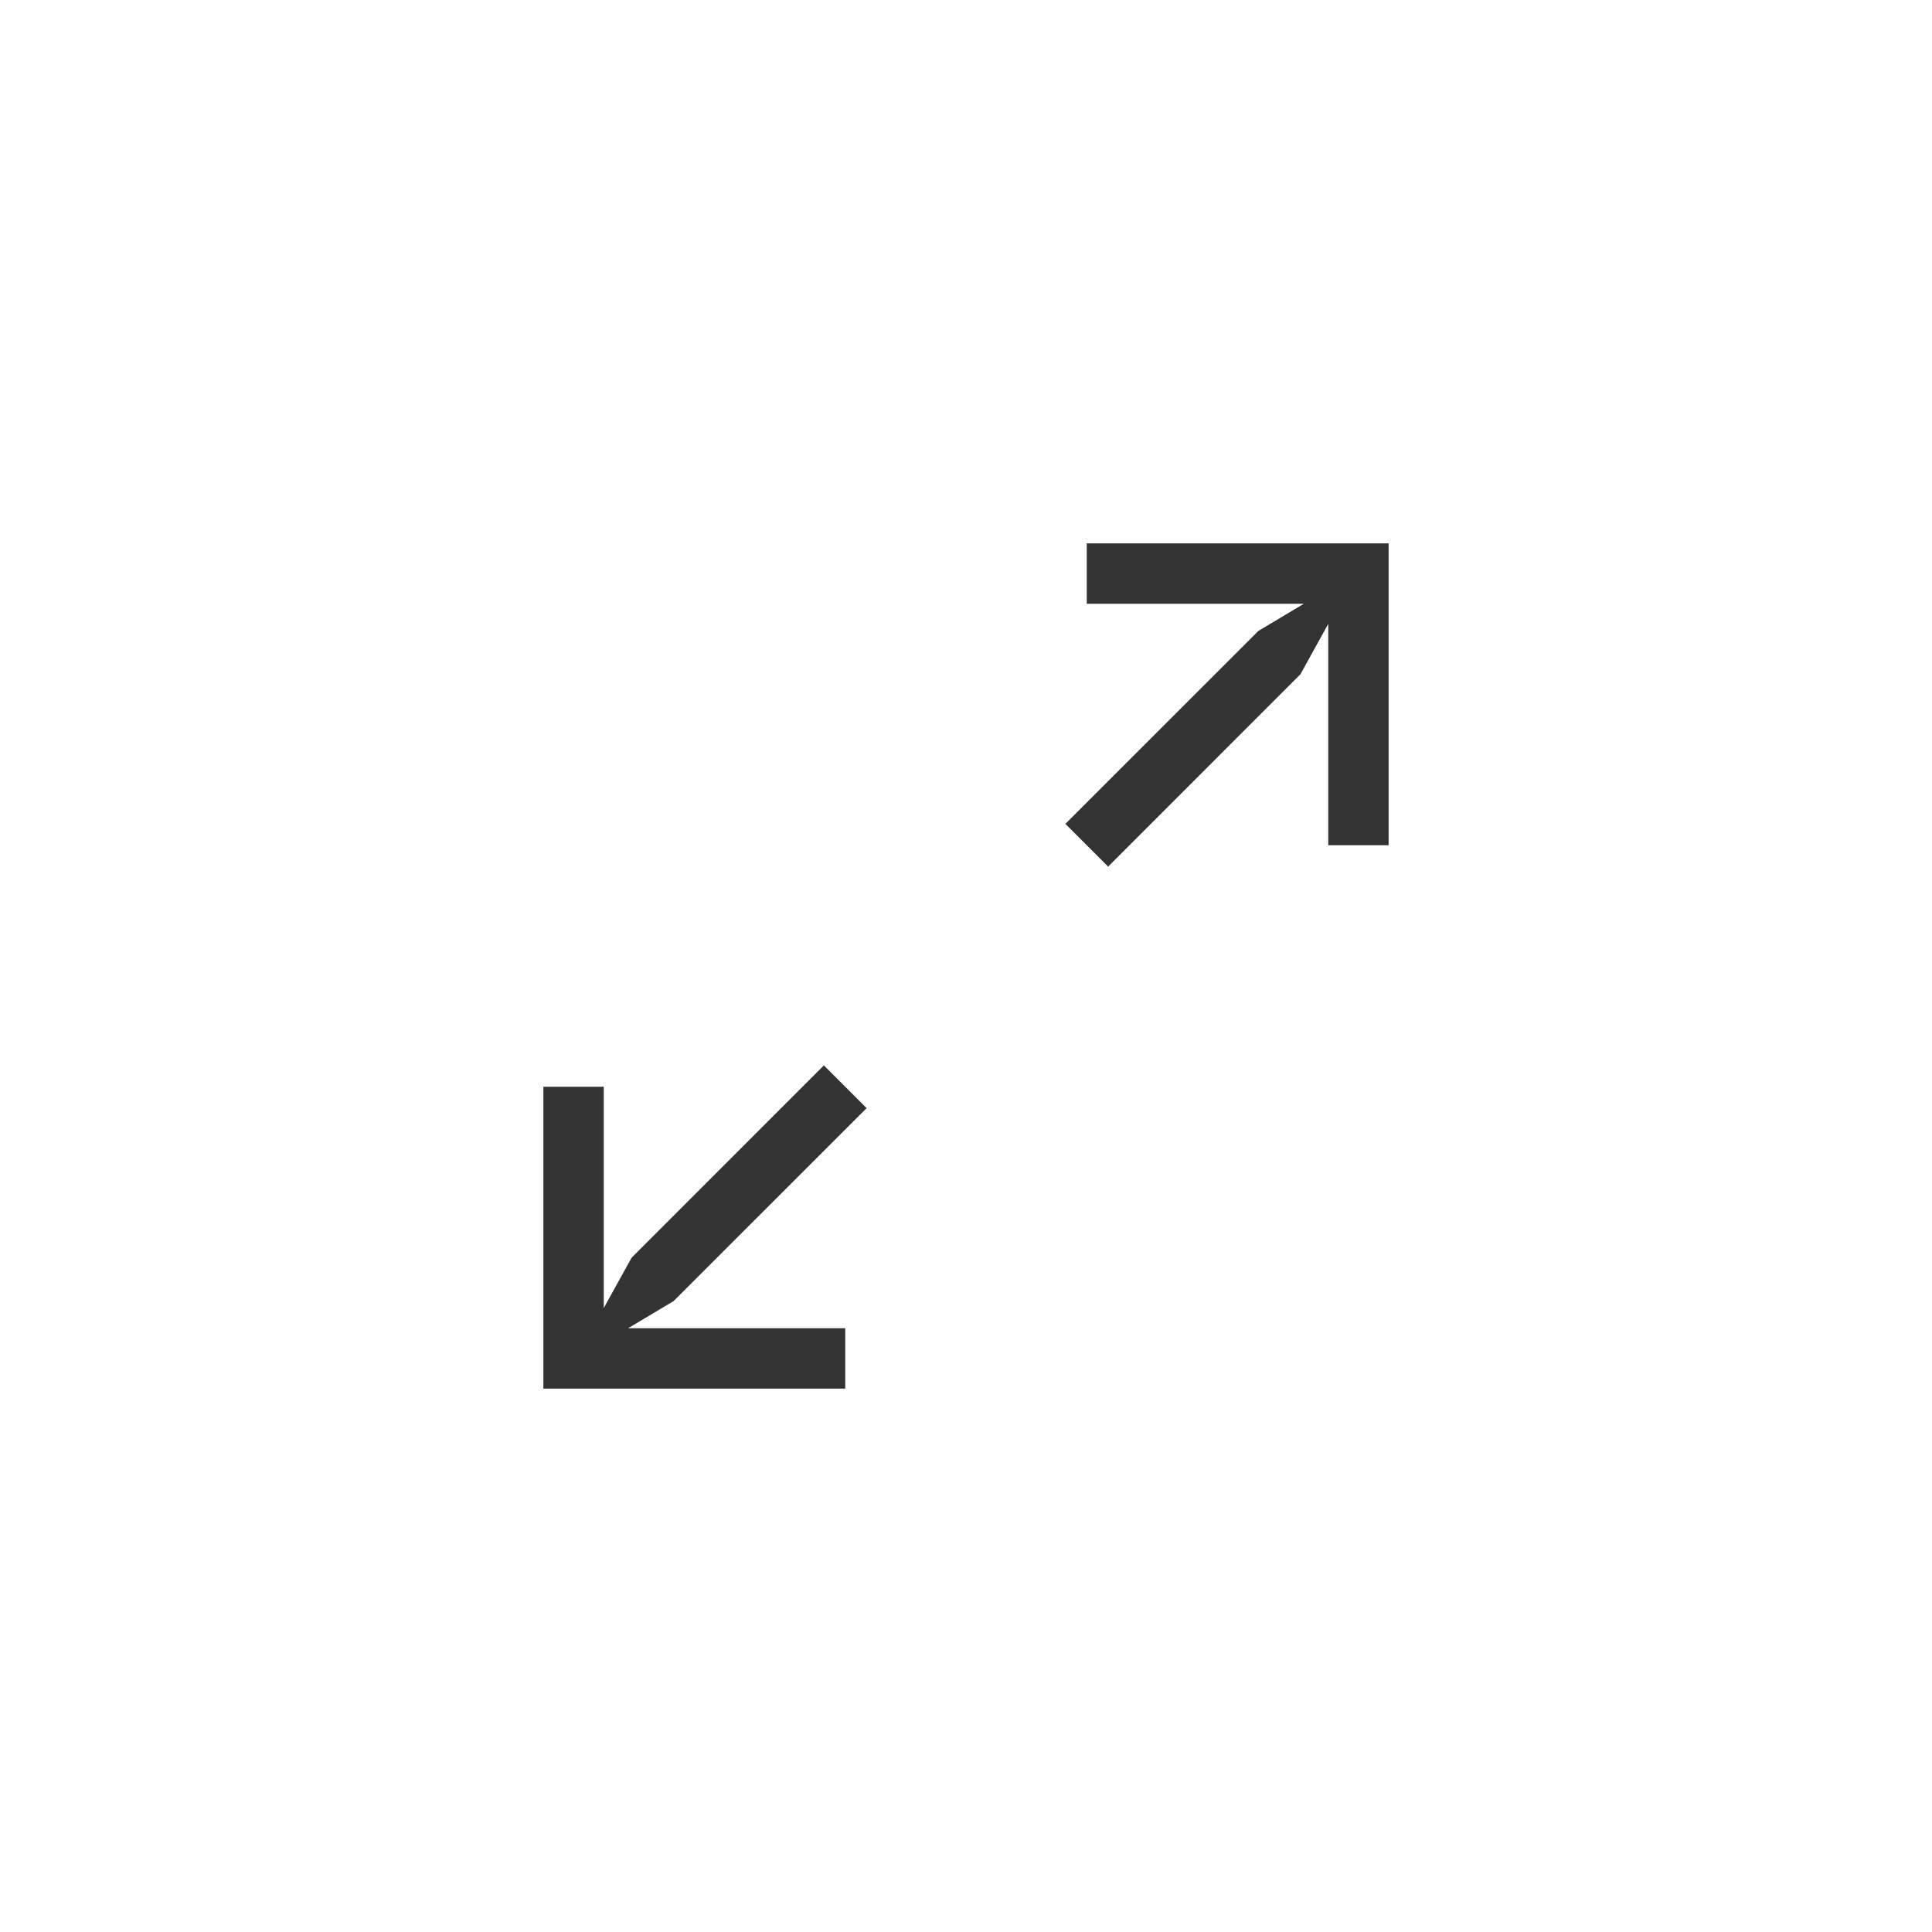
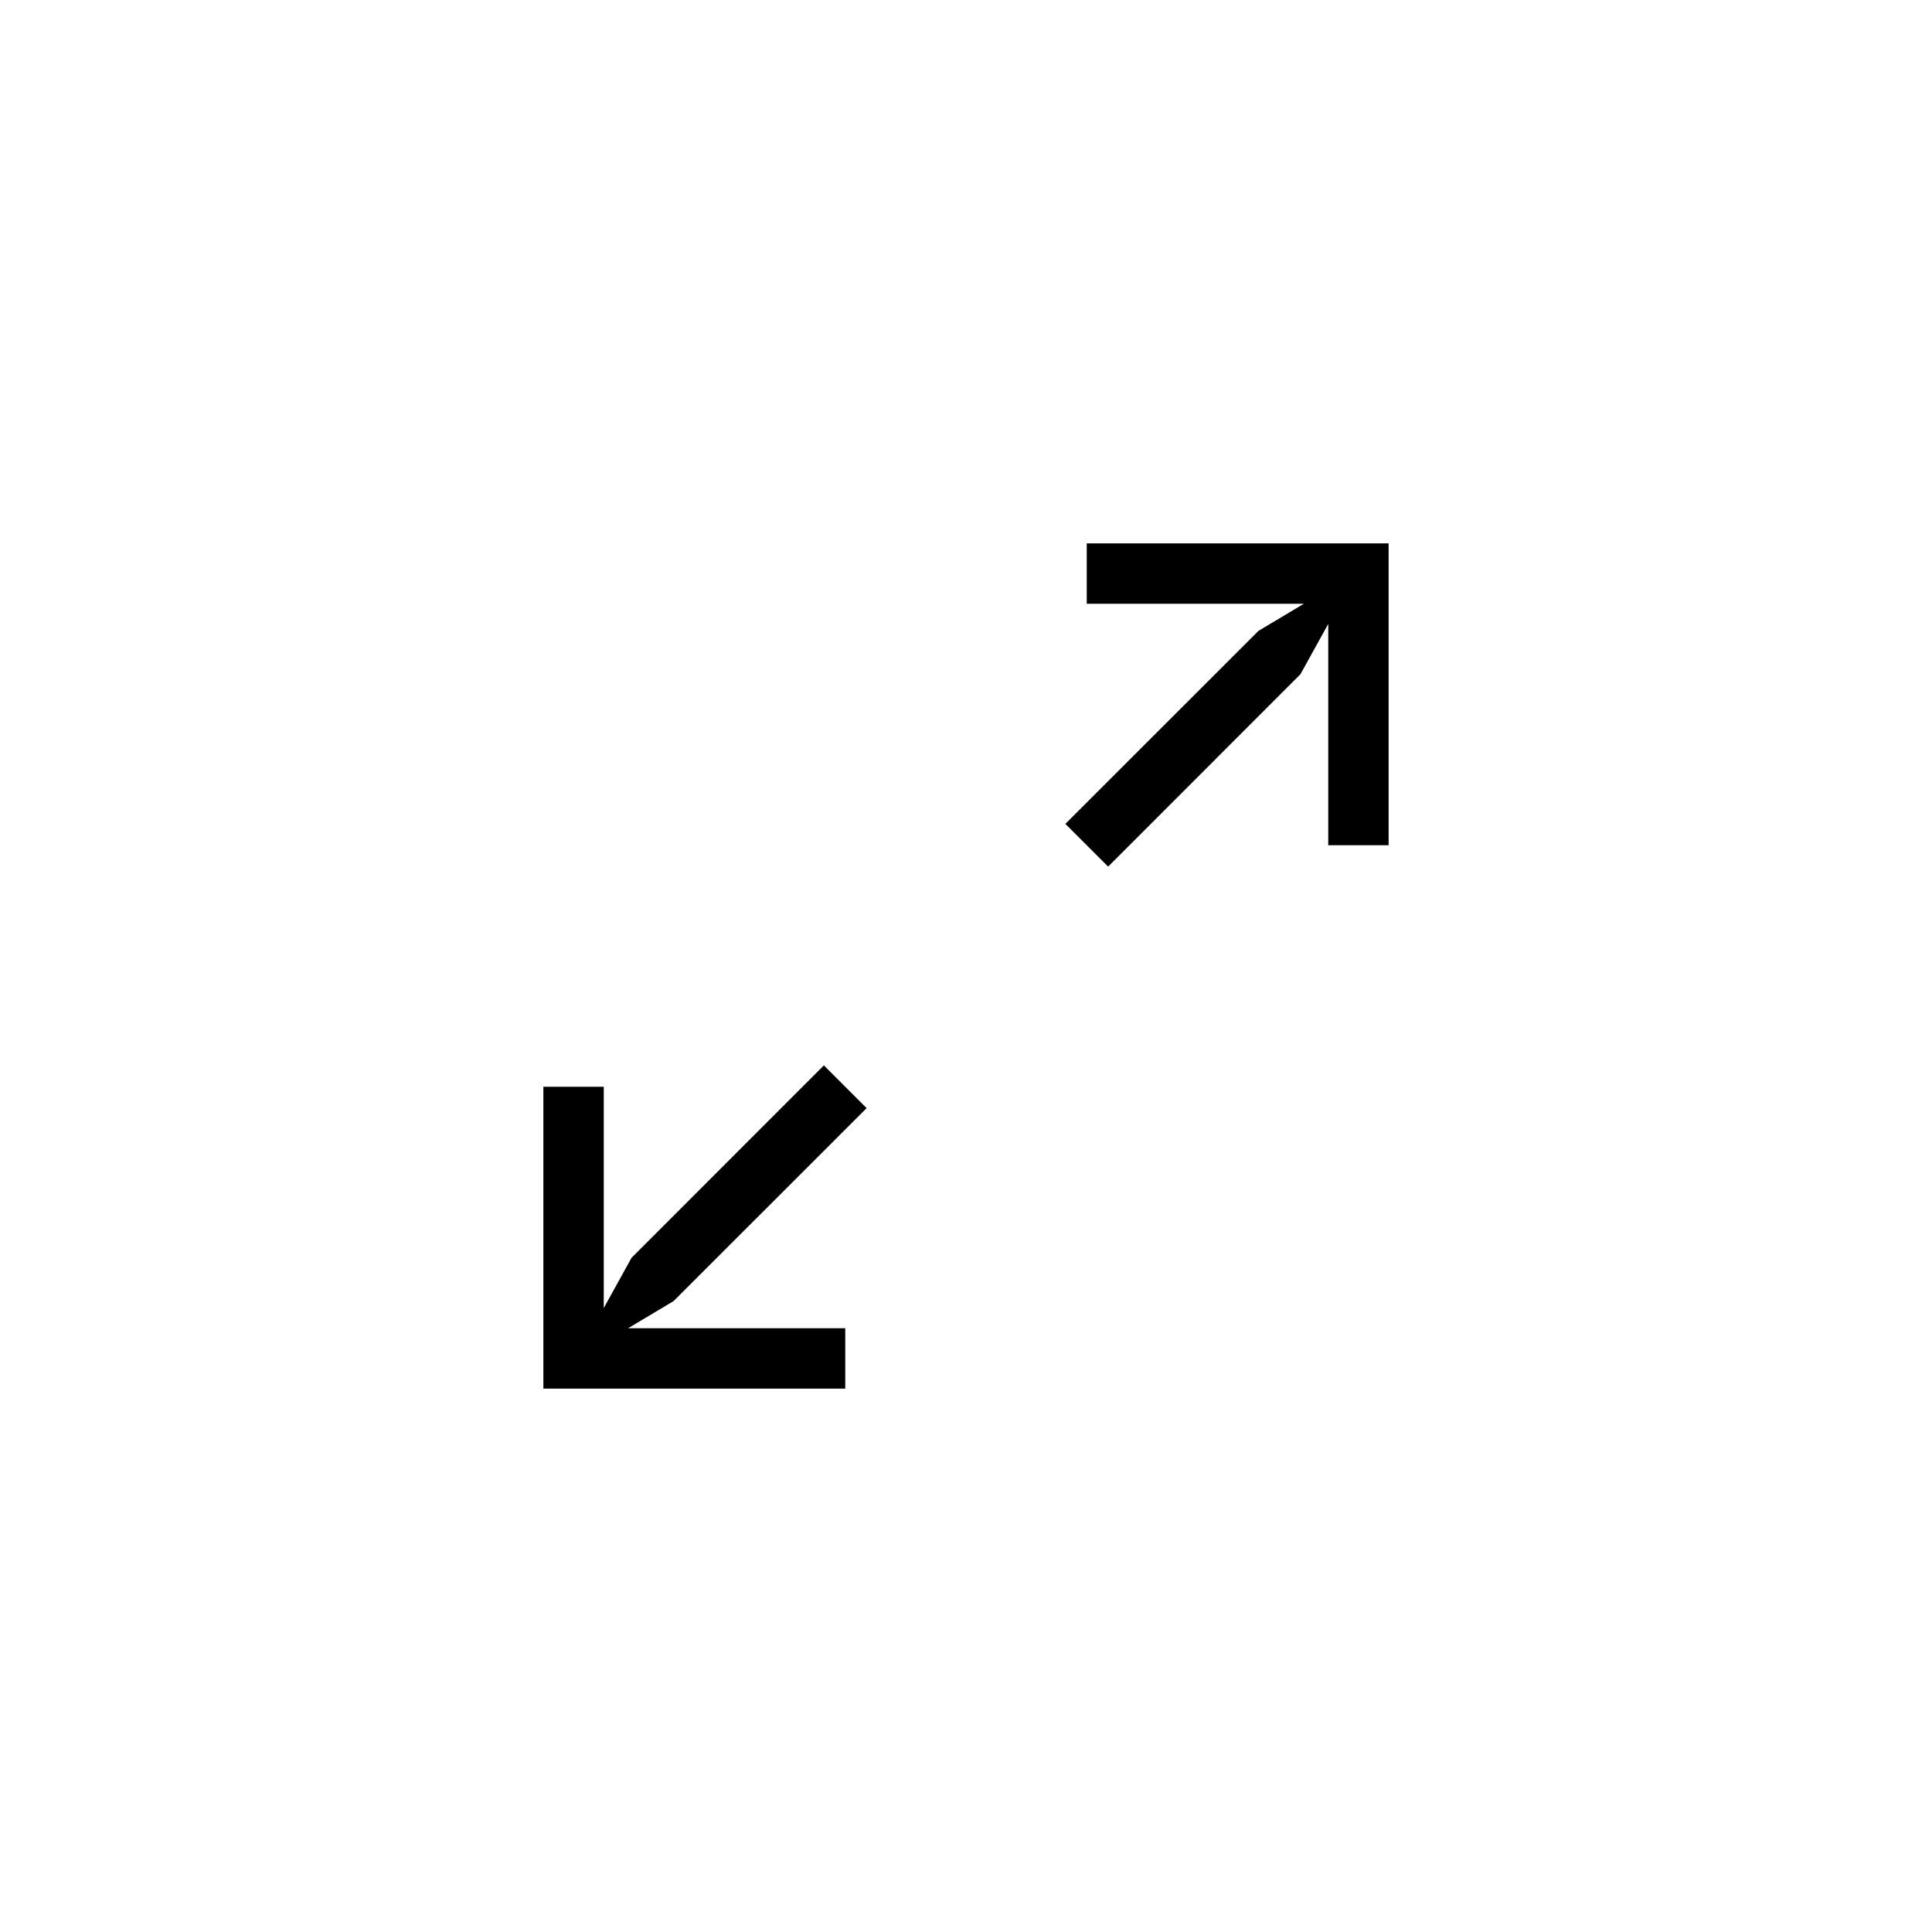
<svg xmlns="http://www.w3.org/2000/svg" width="32" height="32" viewBox="0 0 32 32" fill="none">
-   <path fill-rule="evenodd" clip-rule="evenodd" d="M18.354 14.354L21.539 11.168L22 10.334V10.707V10.729V14H23V9.5V9H22.5H18V10H21.262H21.293H21.596L20.843 10.45L17.646 13.646L18.354 14.354Z" fill="black" fill-opacity="0.8" />
-   <path fill-rule="evenodd" clip-rule="evenodd" d="M13.646 17.646L10.461 20.832L10 21.666V21.293V21.271V18H9V22.5V23H9.5H14V22H10.738H10.707H10.403L11.157 21.55L14.354 18.354L13.646 17.646Z" fill="black" fill-opacity="0.8" />
+   <path fill-rule="evenodd" clip-rule="evenodd" d="M18.354 14.354L21.539 11.168L22 10.334V10.707V10.729V14H23V9.5V9H22.5H18V10H21.262H21.293H21.596L20.843 10.45L17.646 13.646L18.354 14.354Z" fill="currentColor" />
+   <path fill-rule="evenodd" clip-rule="evenodd" d="M13.646 17.646L10.461 20.832L10 21.666V21.293V21.271V18H9V22.5V23H9.5H14V22H10.738H10.707H10.403L11.157 21.55L14.354 18.354L13.646 17.646Z" fill="currentColor" />
</svg>
